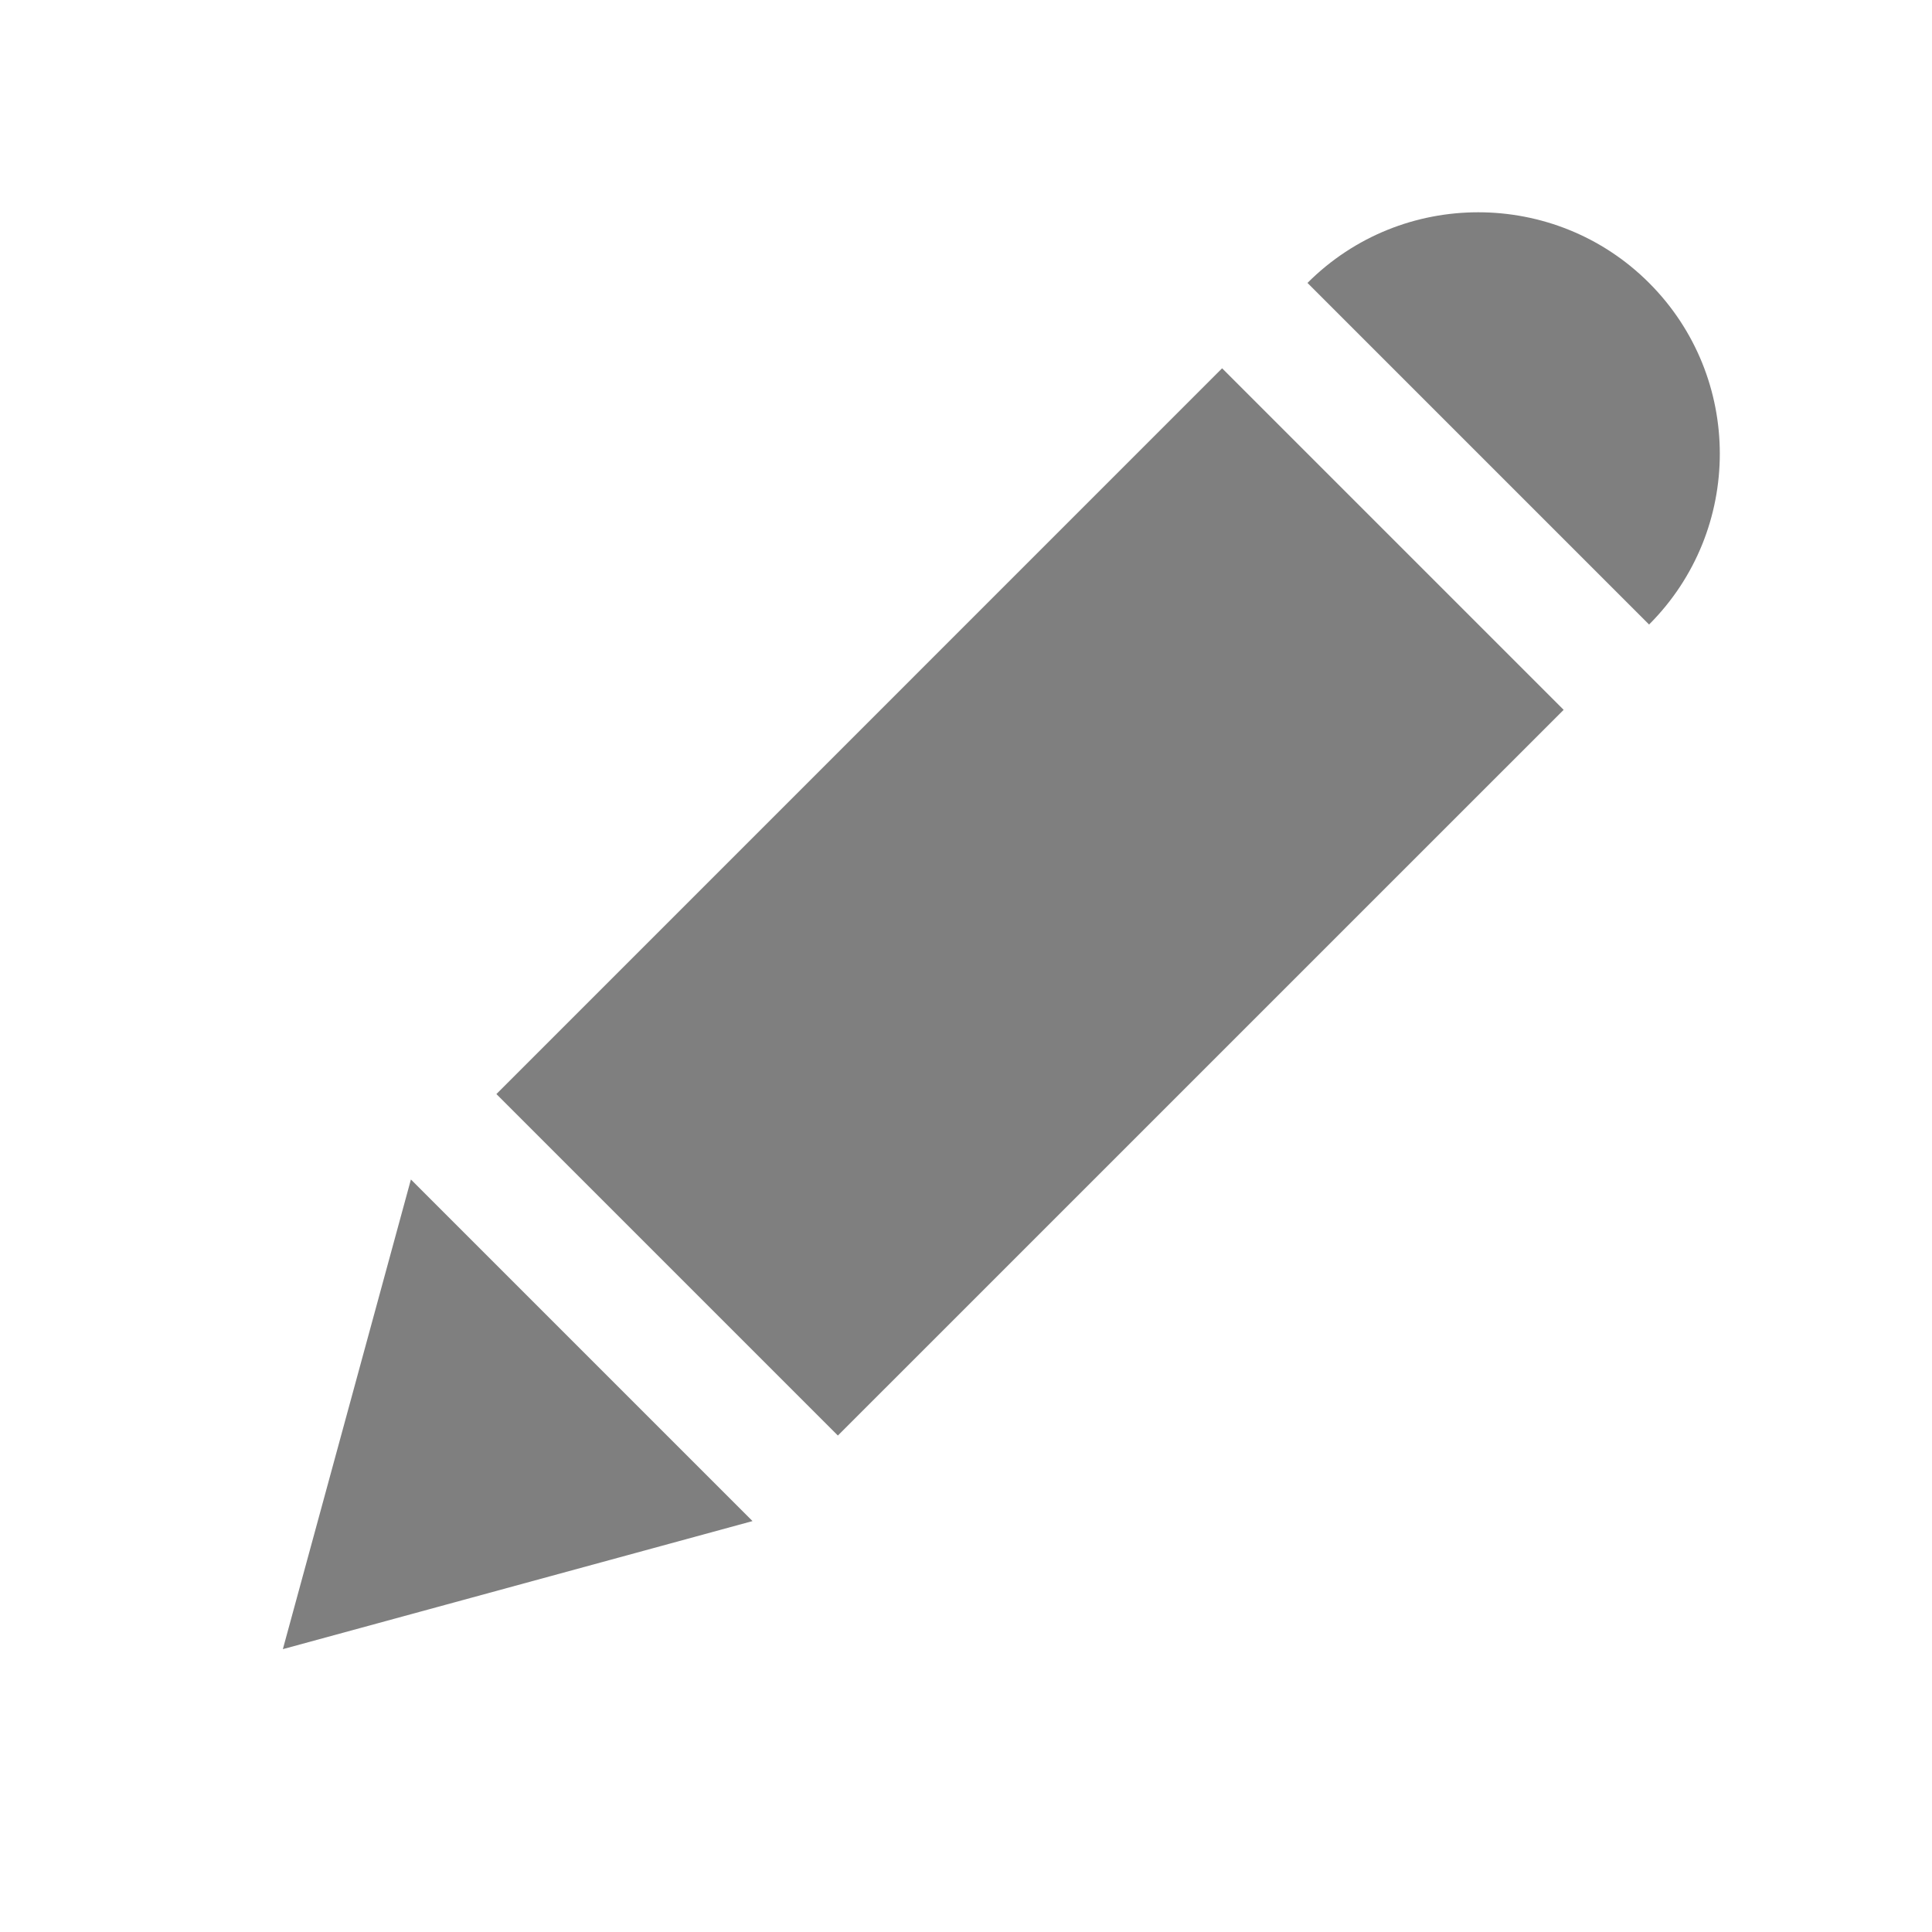
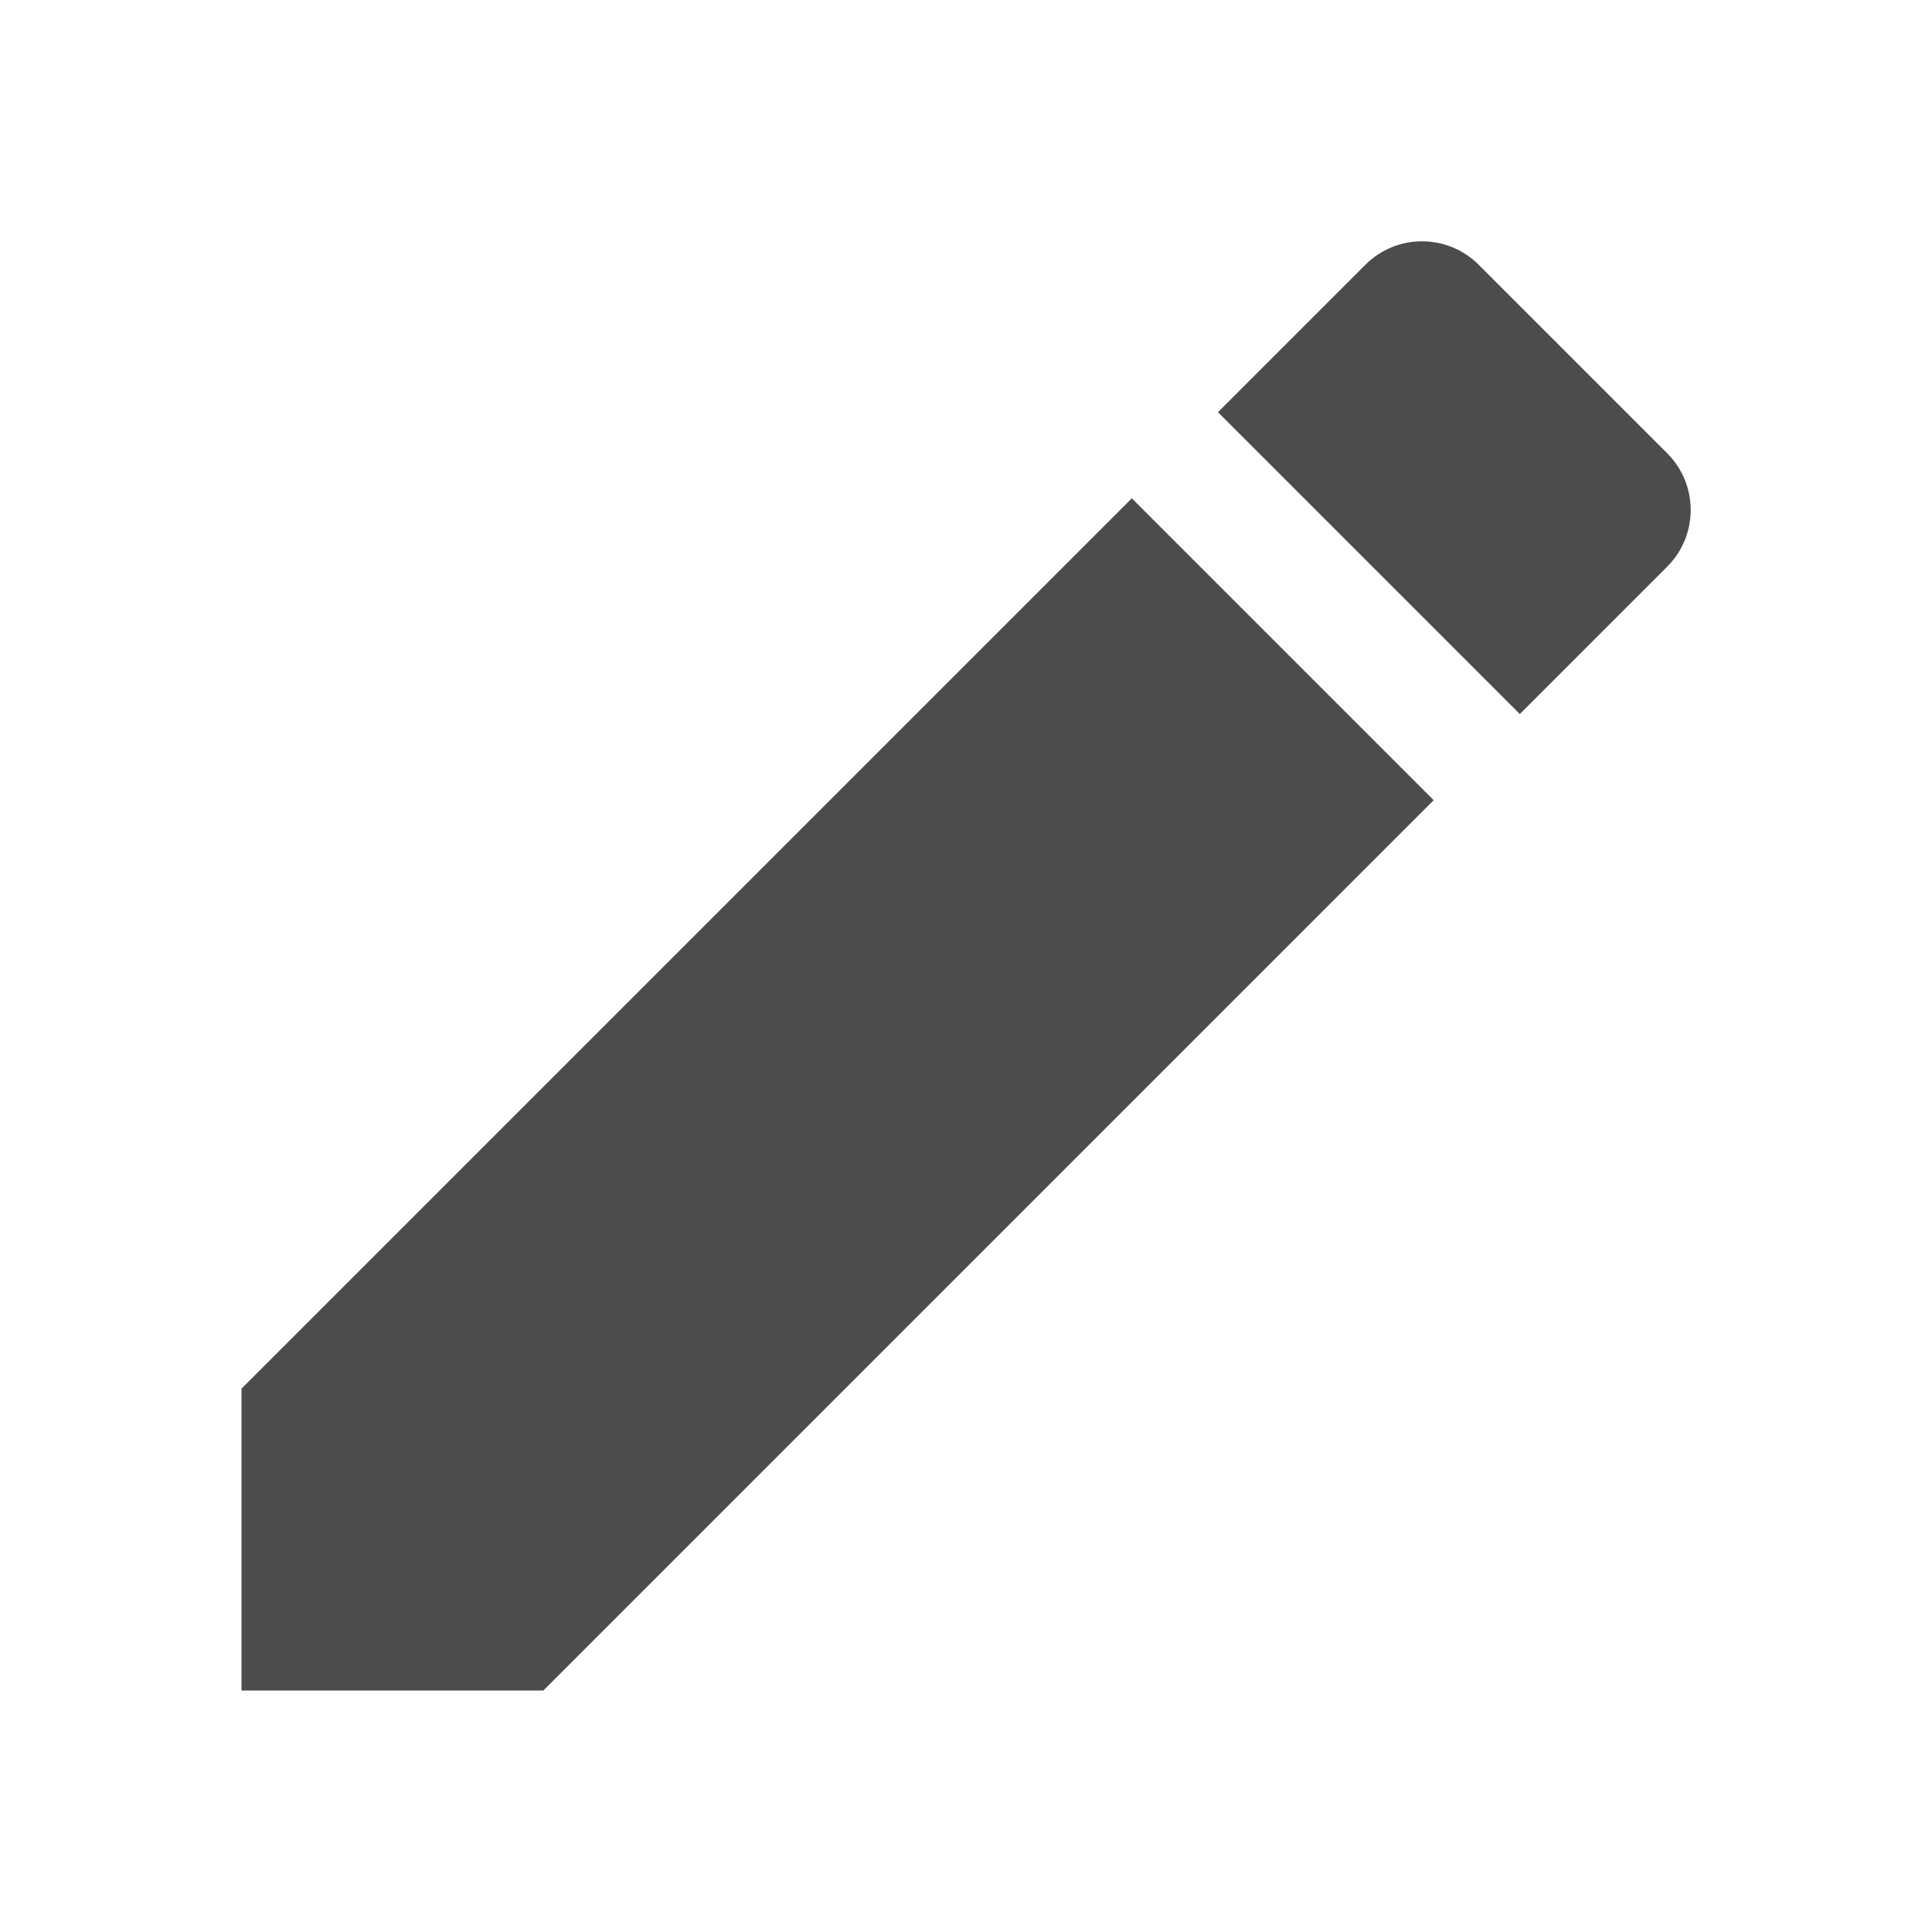
- <svg xmlns="http://www.w3.org/2000/svg" width="32" height="32" version="1.0" viewBox="0 0 32 32">
-   <path d="m24.484 3.516c-1.024 0-2.047 0.389-2.828 1.17l5.658 5.658c1.562-1.562 1.562-4.096 0-5.658-0.781-0.781-1.806-1.17-2.83-1.17zm-4.242 2.584-12.02 12.021 5.656 5.656 12.021-12.02-5.658-5.658zm-13.436 13.436-2.121 7.779 7.779-2.121-5.658-5.658z" fill="#000" style="fill-opacity:0.5" />
+ <svg xmlns="http://www.w3.org/2000/svg" height="24" viewBox="0 0 24 24" width="24">
+   <path d="m0 0h24v24h-24z" fill="none" />
+   <path d="m3 17.25v3.75h3.75l11.06-11.06-3.75-3.75zm17.71-10.21c.39-.39.39-1.02 0-1.41l-2.34-2.34c-.39-.39-1.02-.39-1.41 0l-1.83 1.83 3.75 3.75z" opacity=".7" />
</svg>
